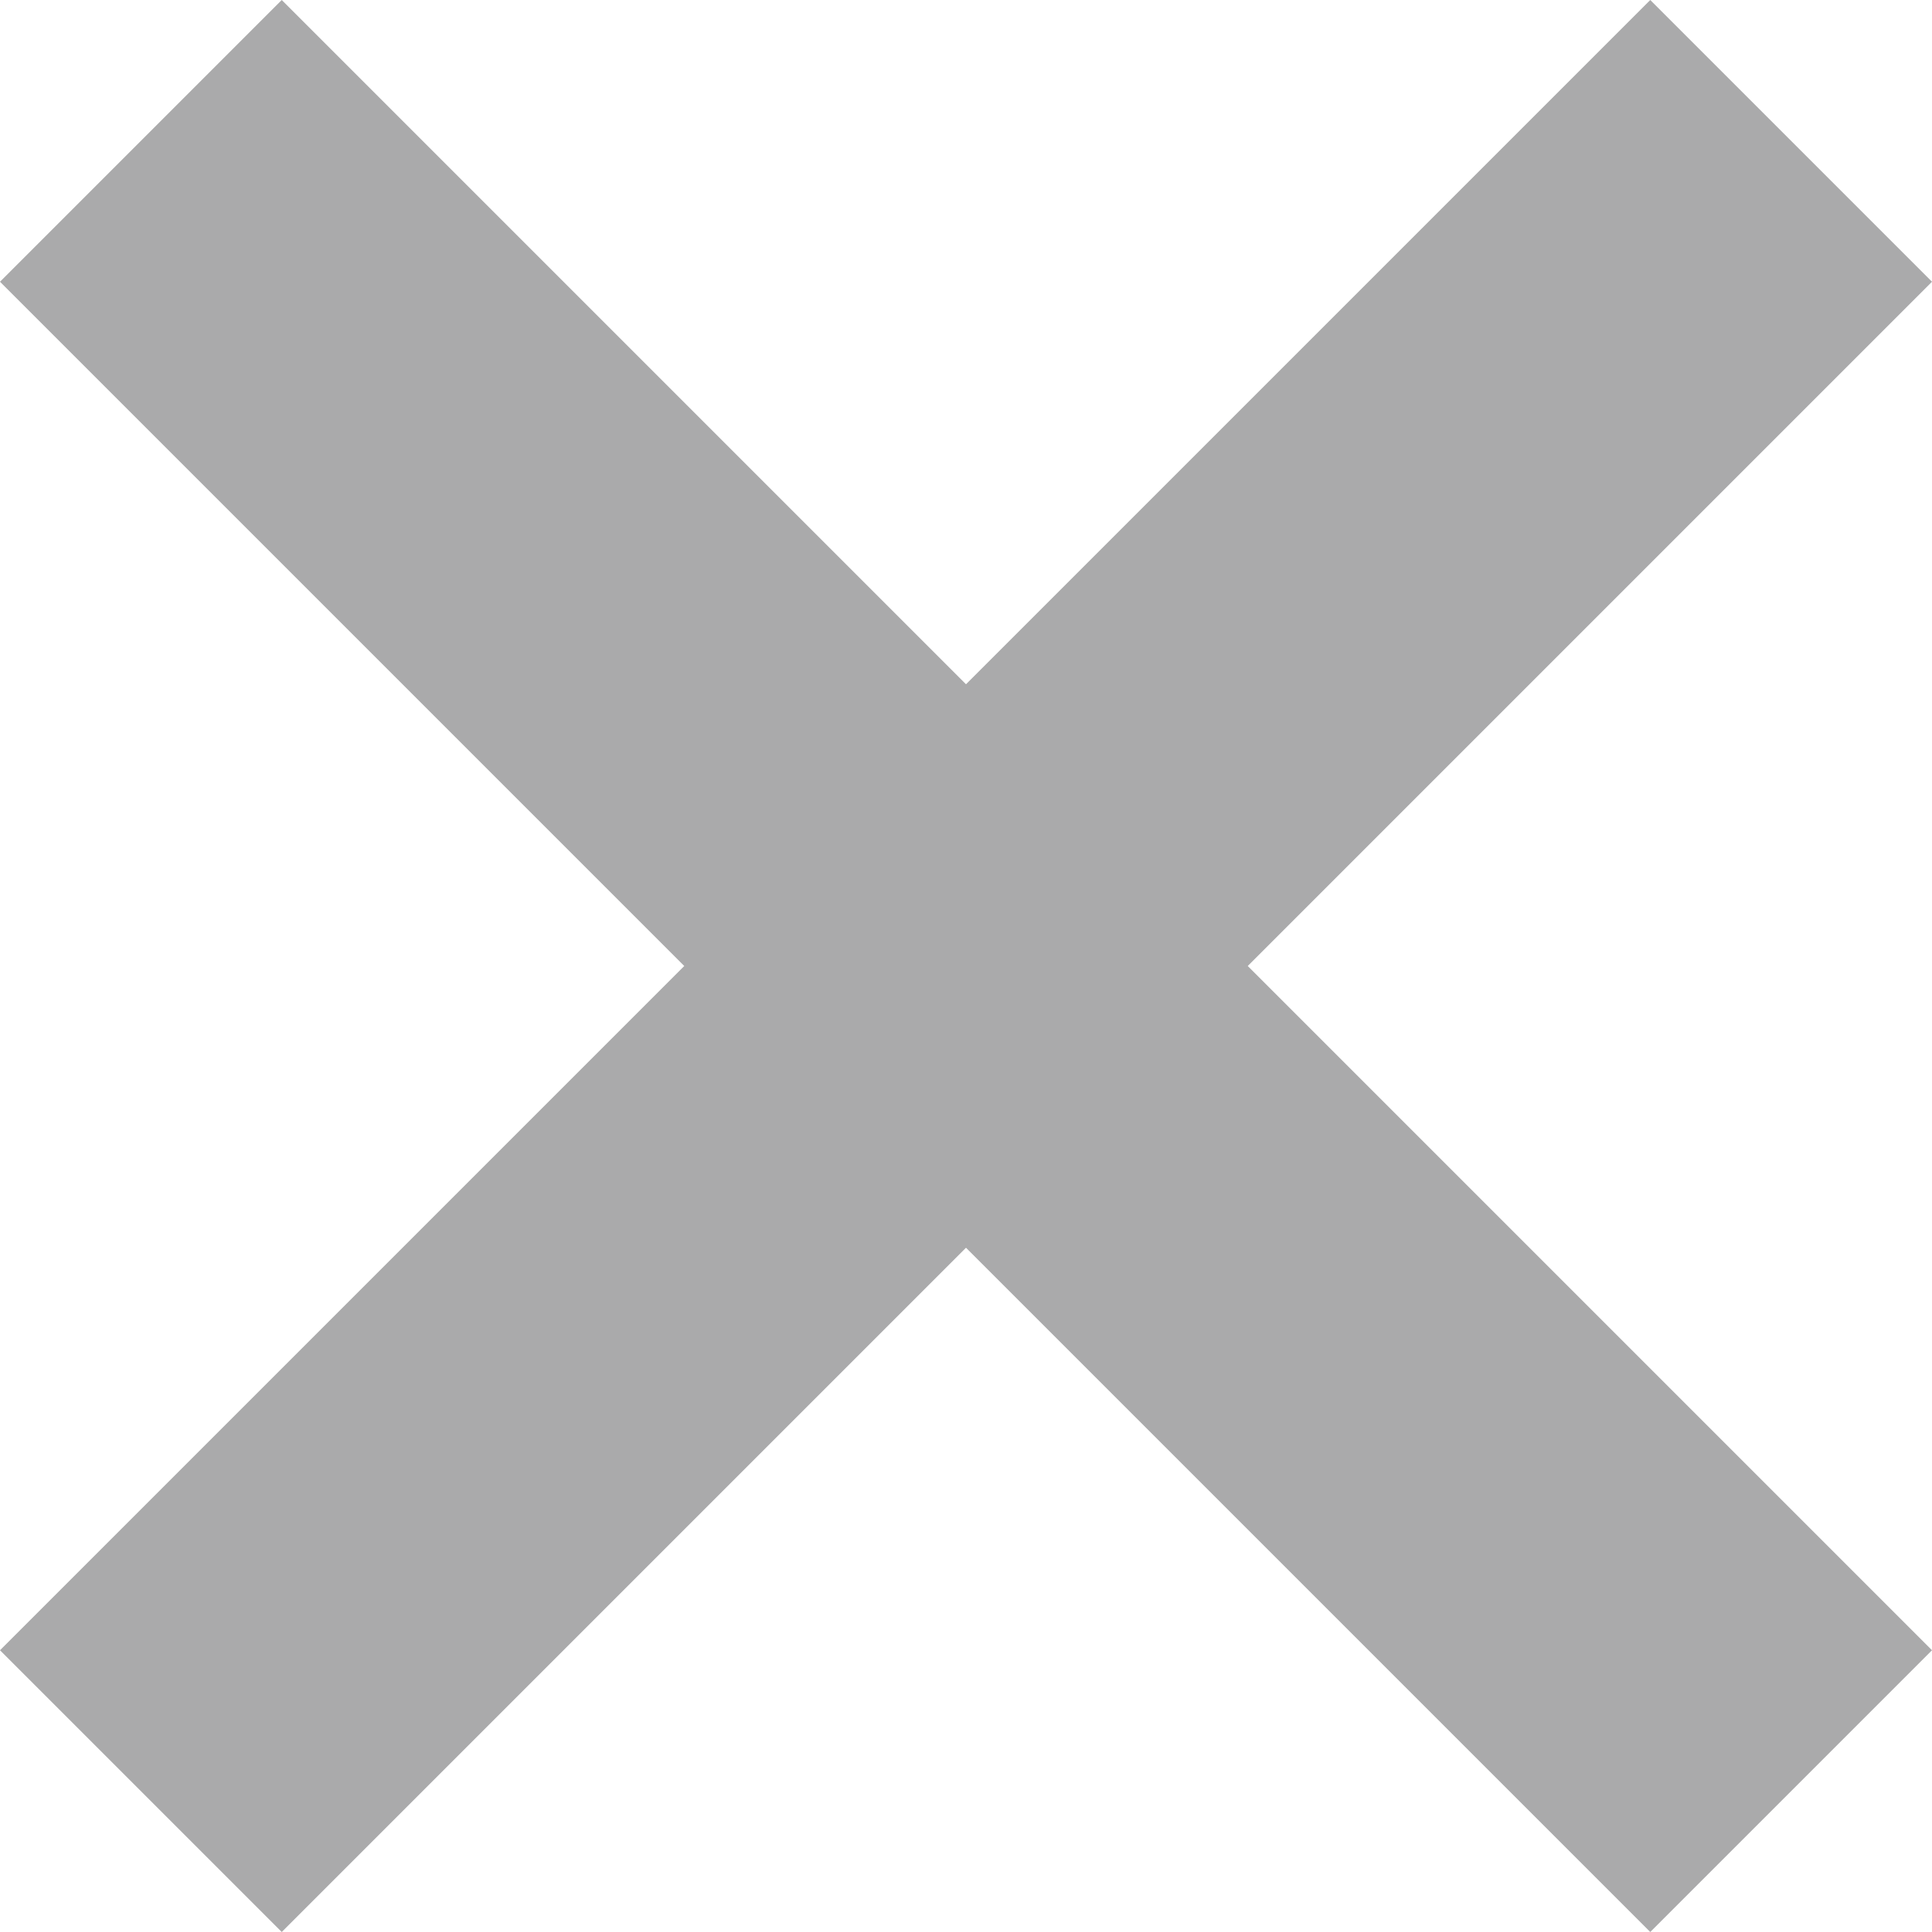
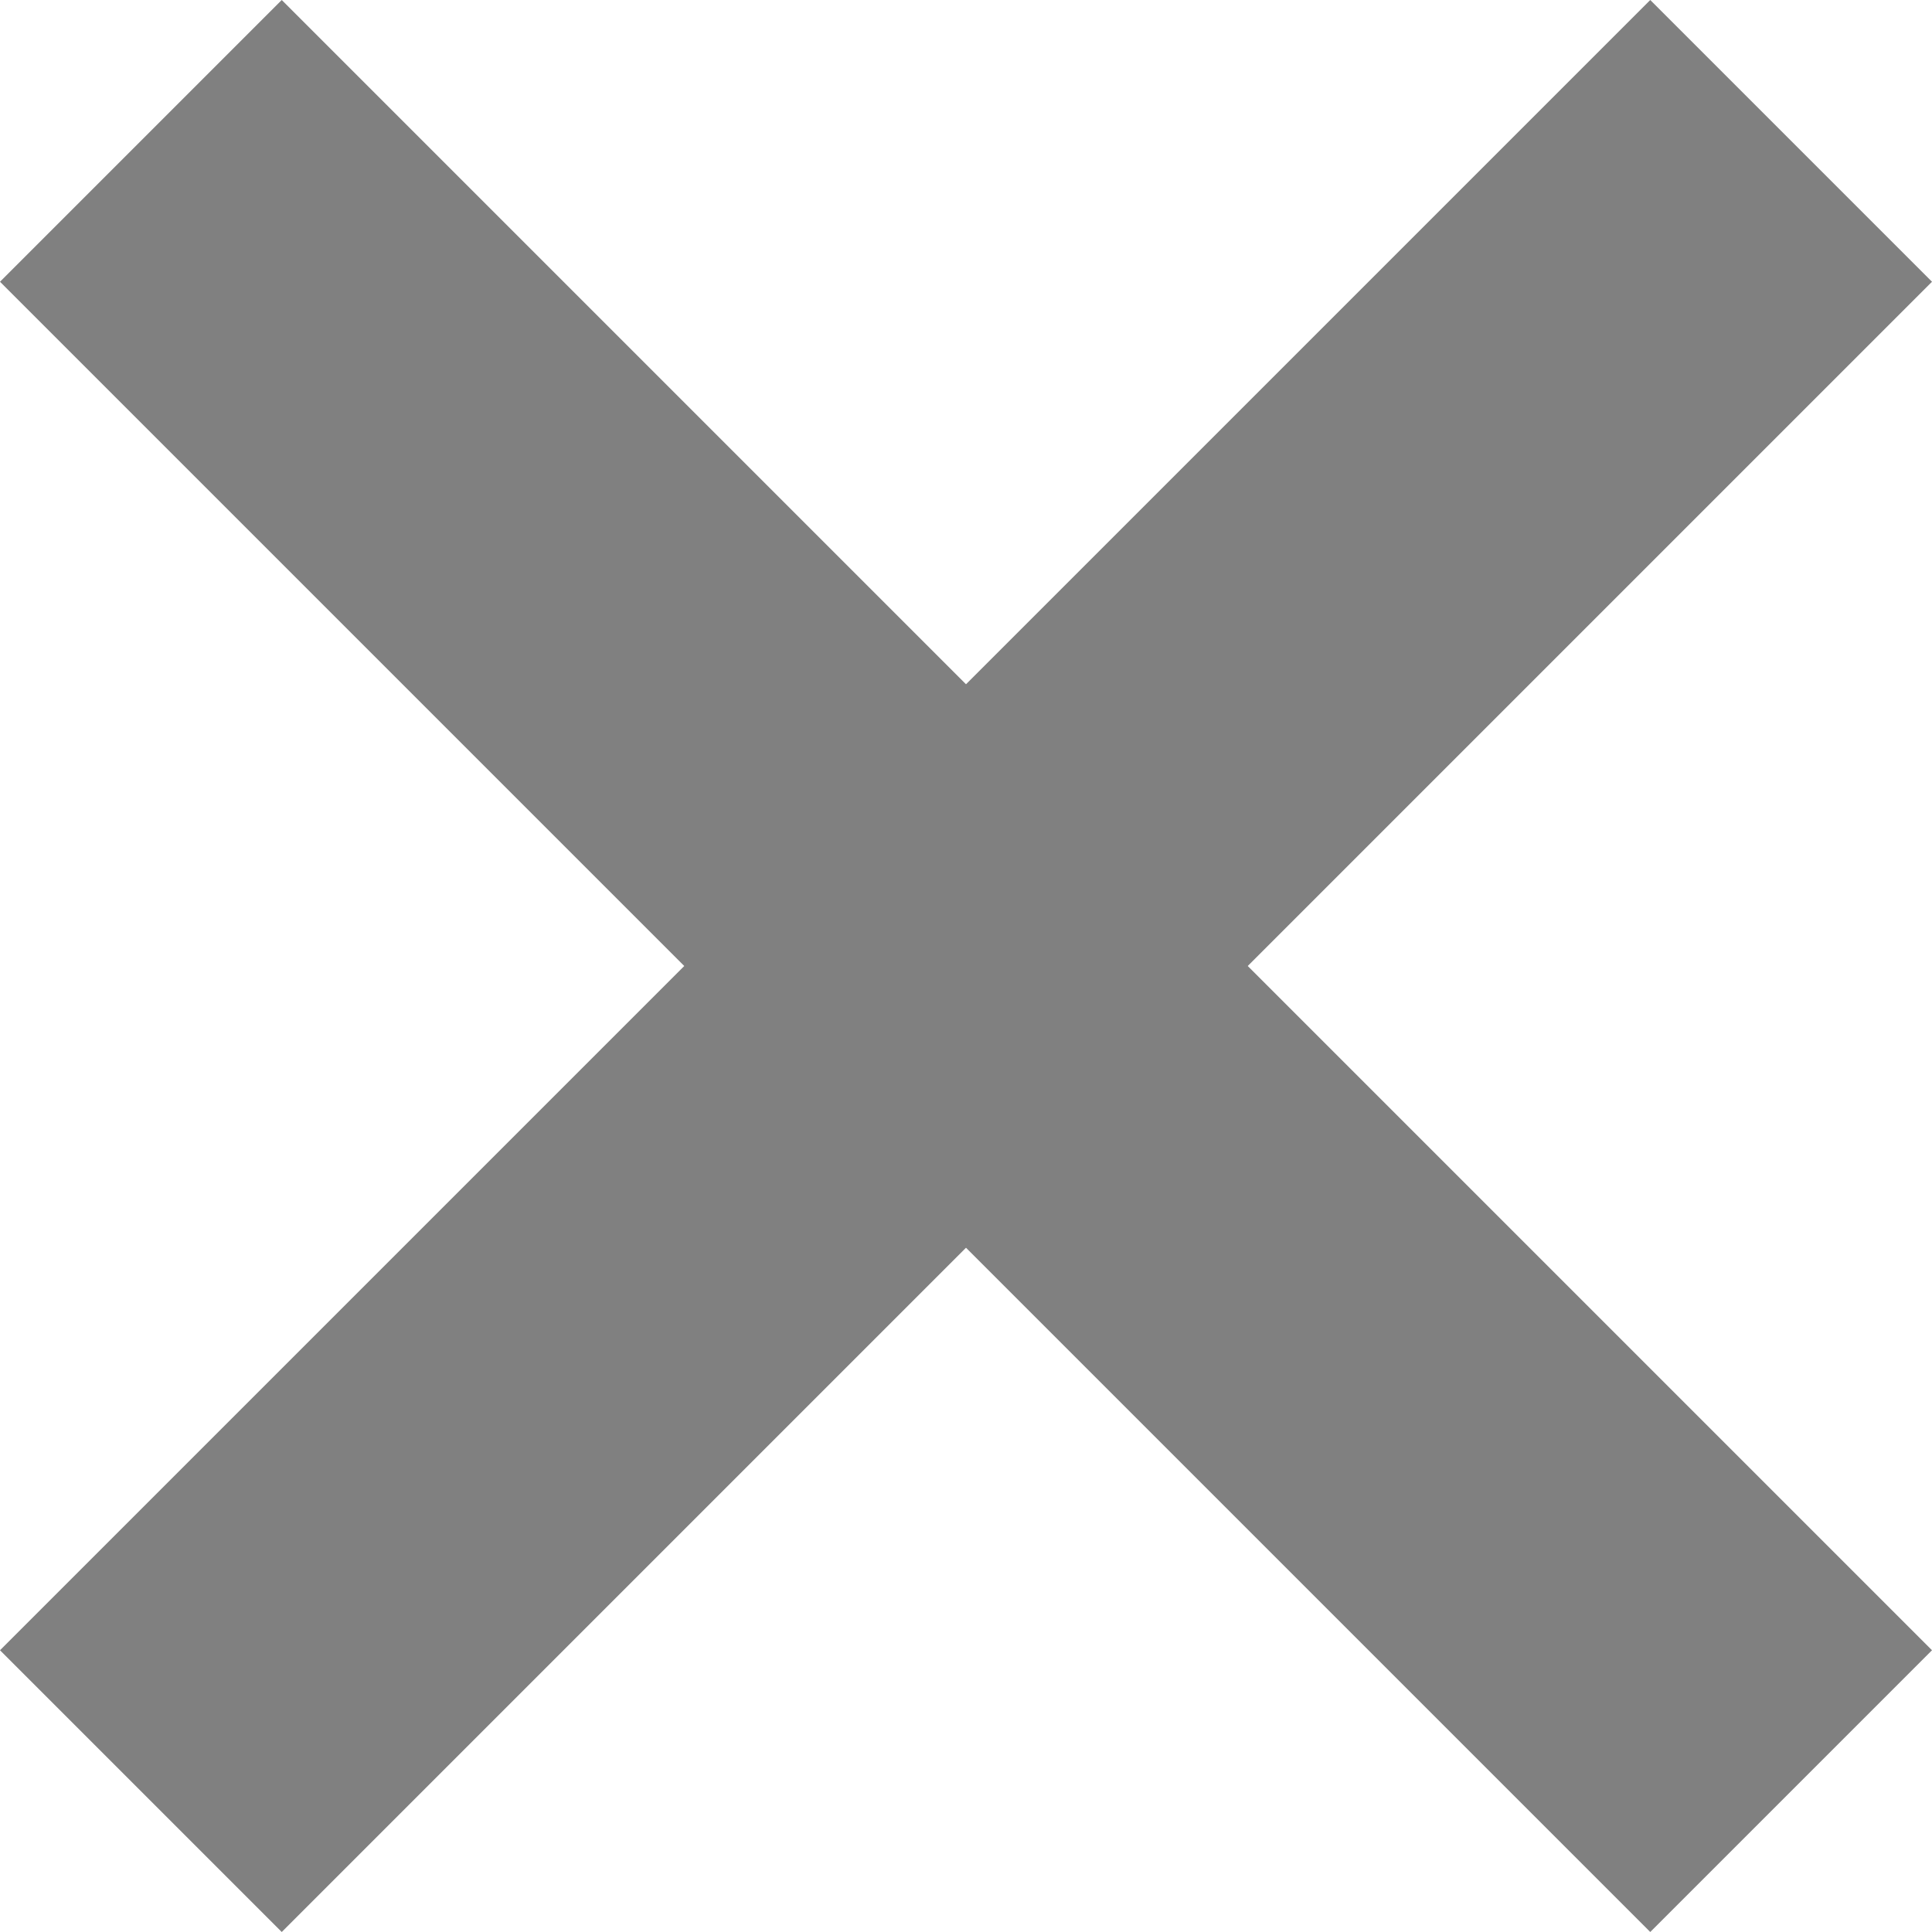
<svg xmlns="http://www.w3.org/2000/svg" version="1.1" id="Layer_1" x="0px" y="0px" viewBox="0 0 96 96" enable-background="new 0 0 96 96" xml:space="preserve">
-   <polygon fill="#AAAAAB" points="96,14 82,0 48,34 14,0 0,14 34,48 0,82 14,96 48,62 82,96 96,82 62,48 " />
+   <polygon fill="grey" points="96,14 82,0 48,34 14,0 0,14 34,48 0,82 14,96 48,62 82,96 96,82 62,48 " />
</svg>
